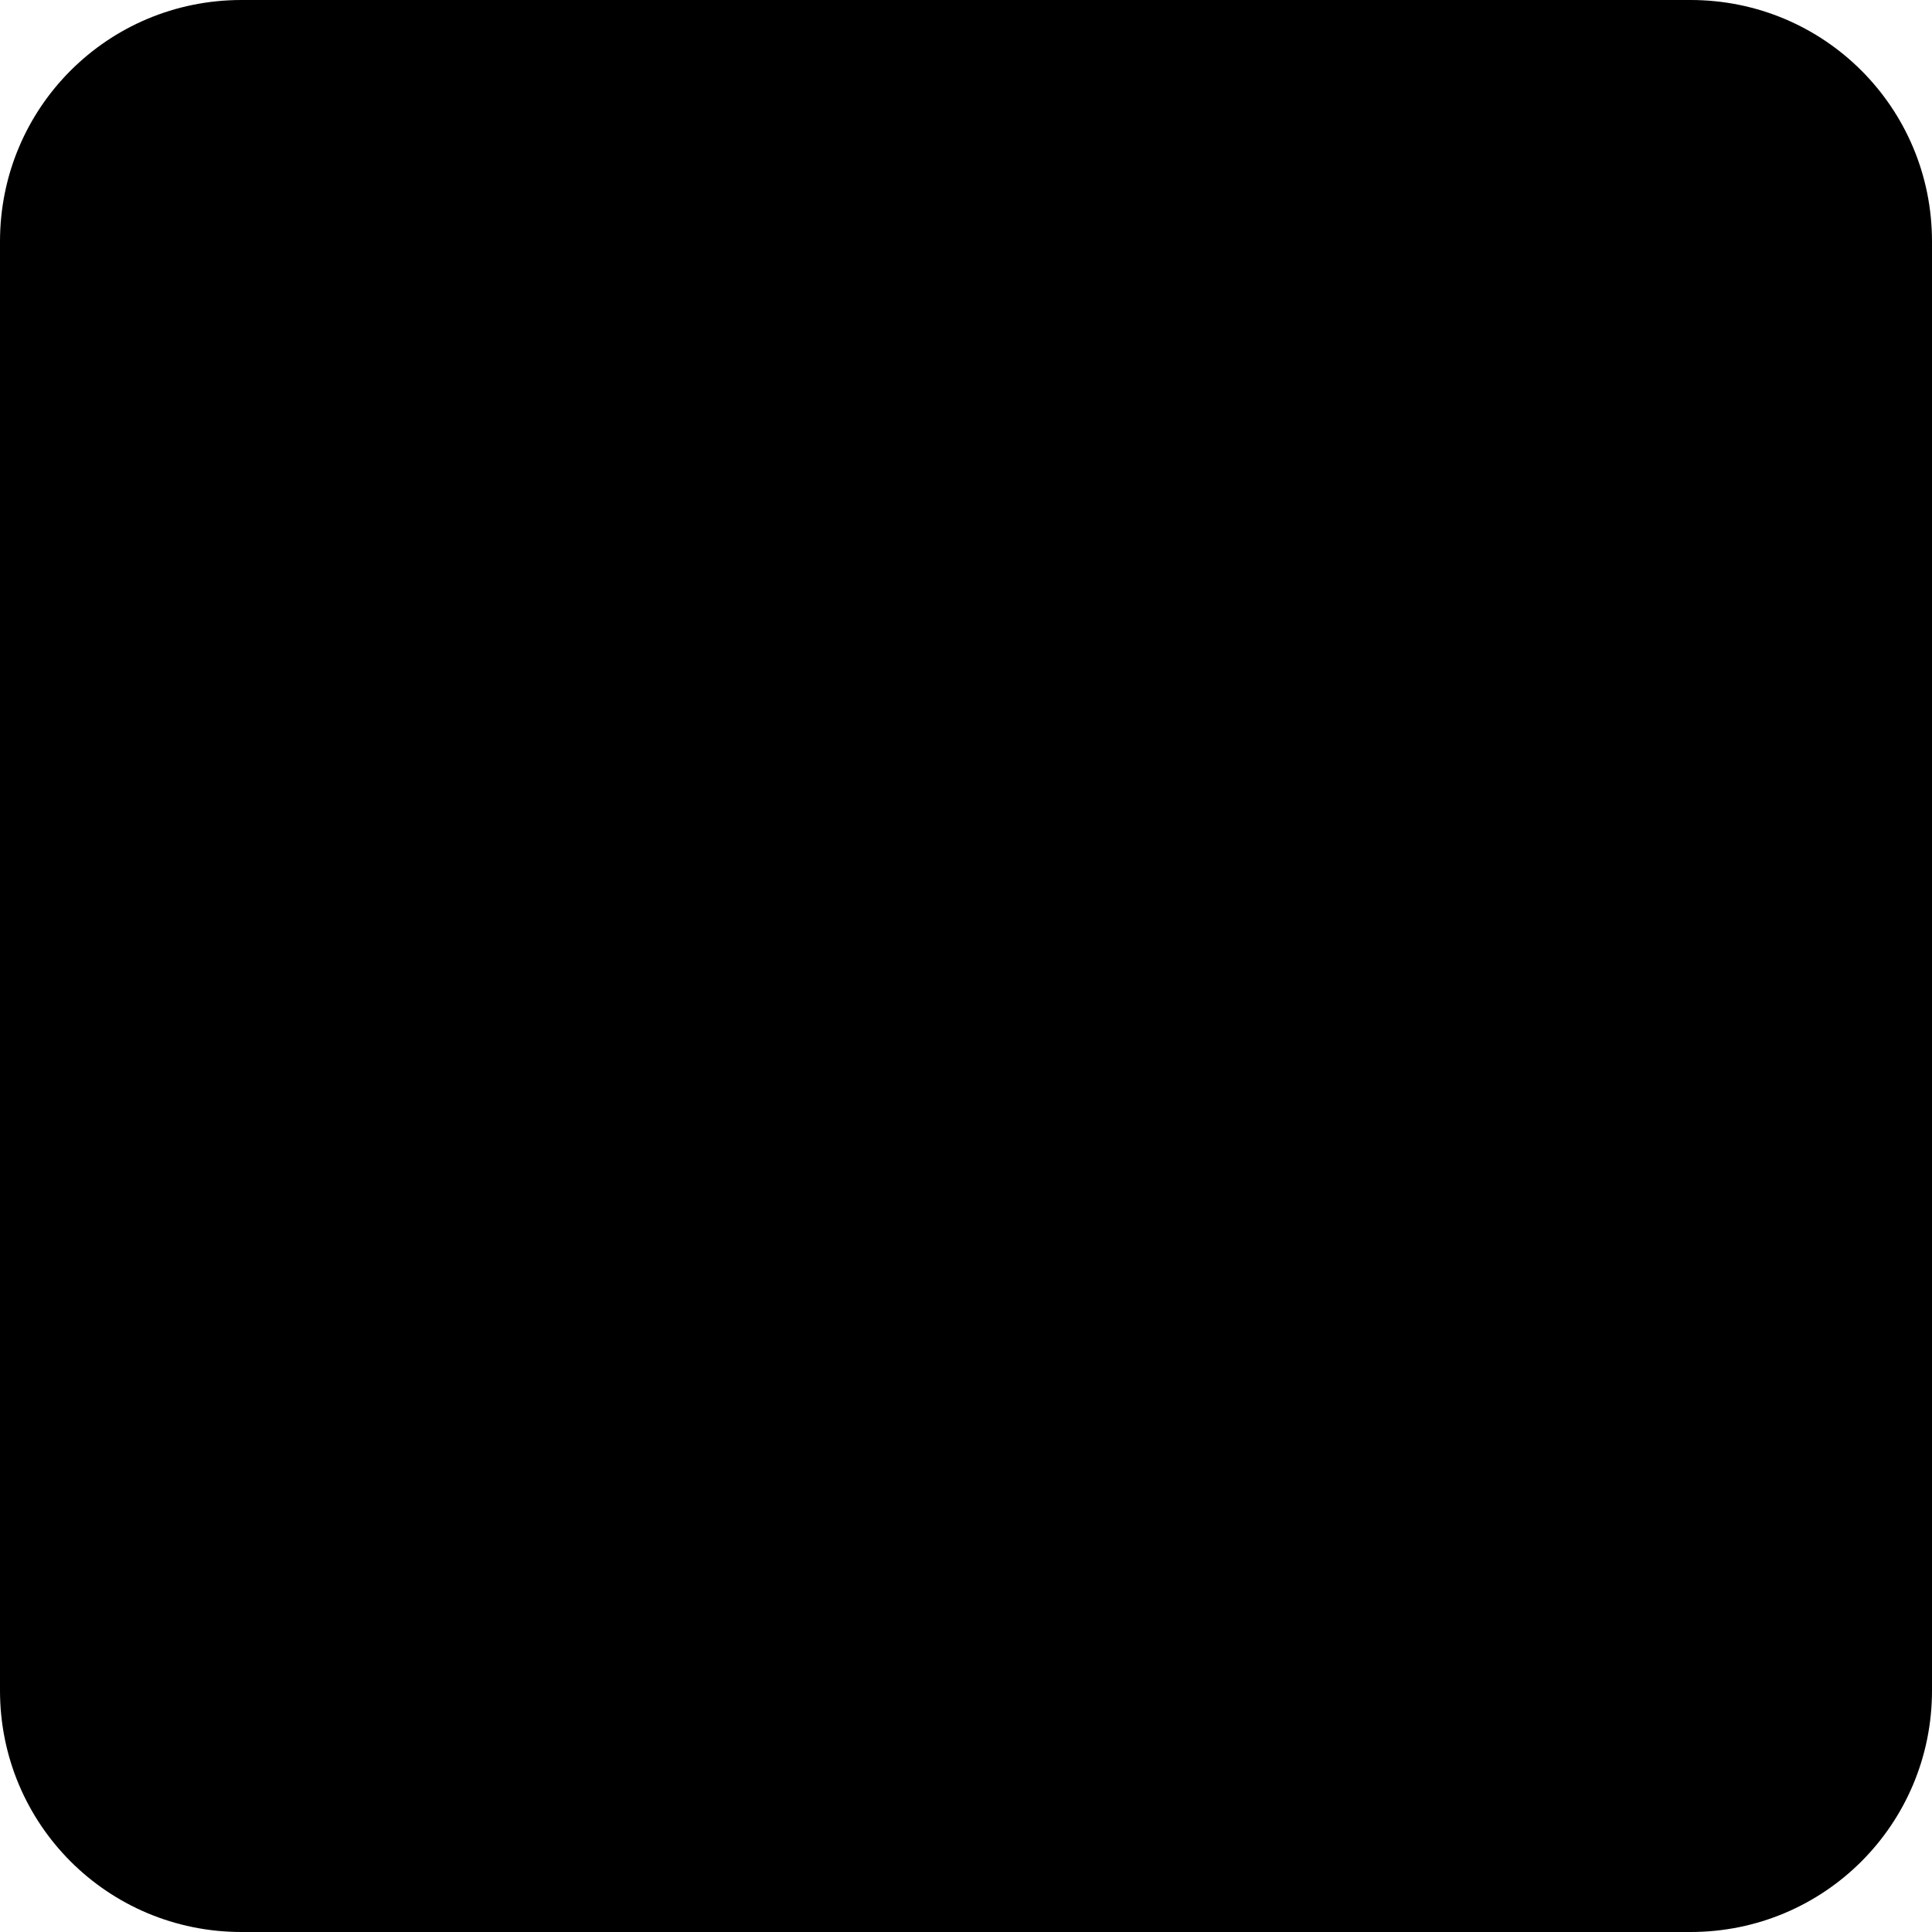
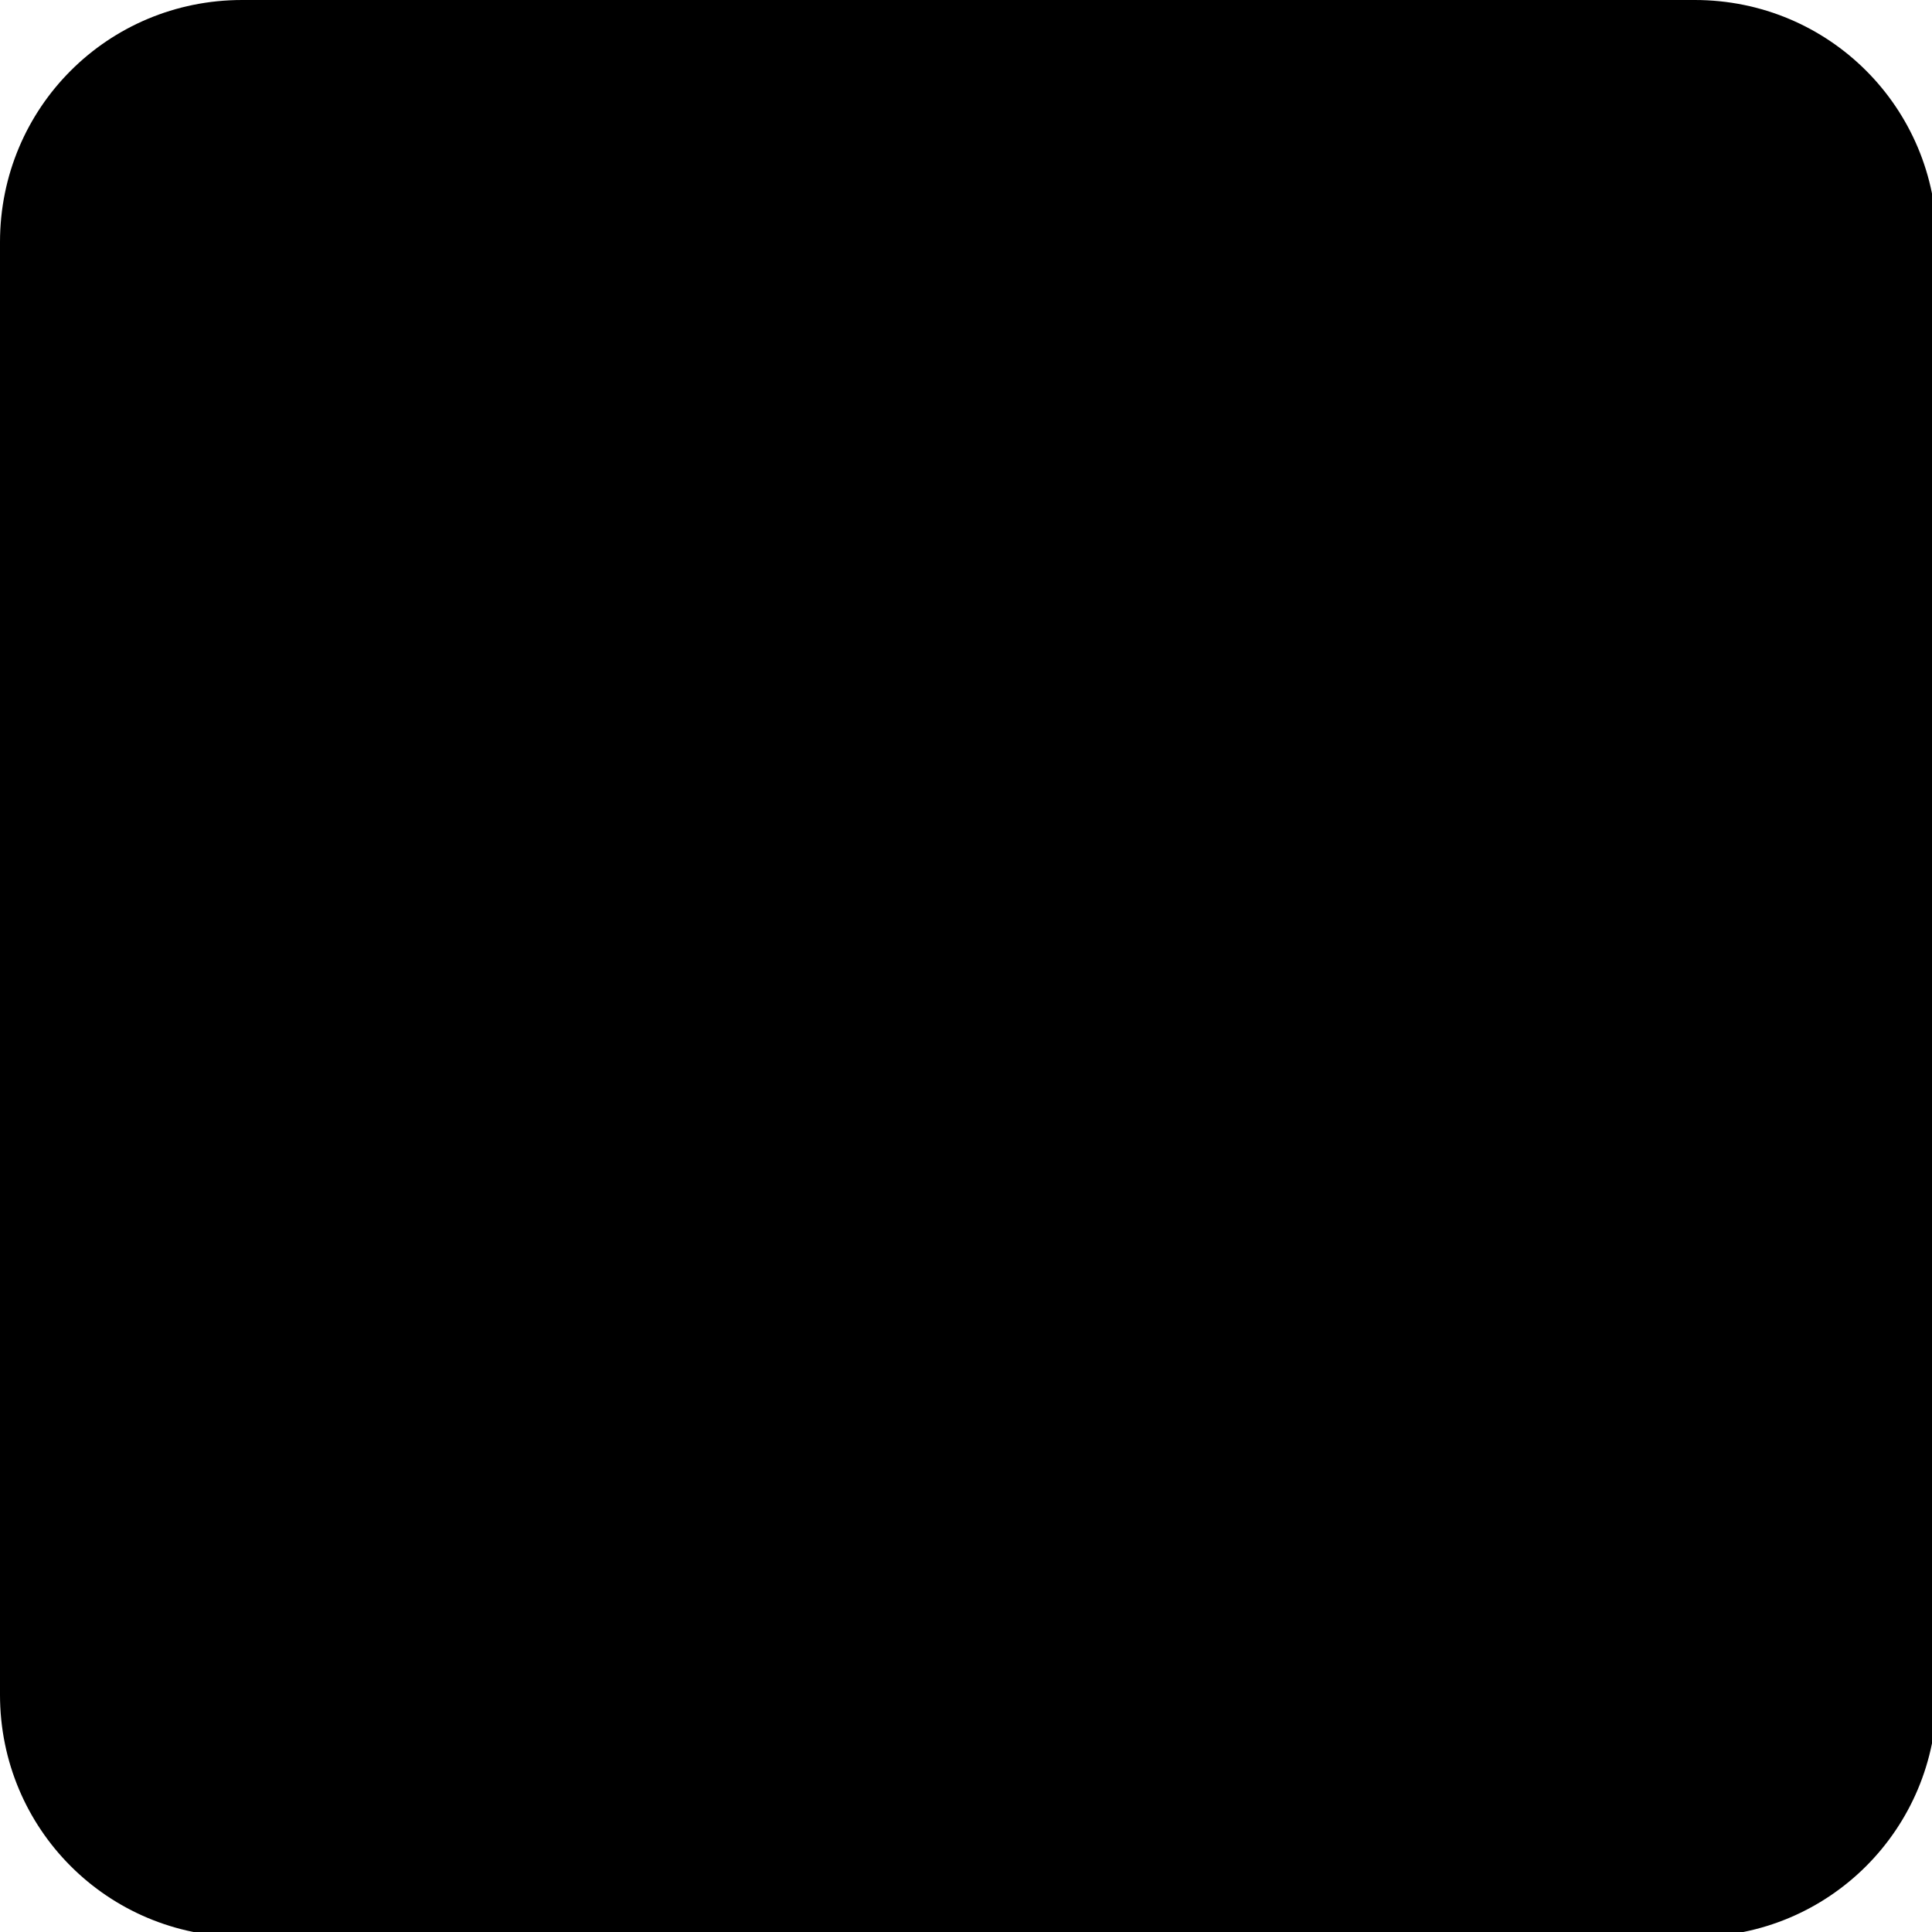
- <svg xmlns="http://www.w3.org/2000/svg" viewBox="0 0 16 16">
-   <g transform="translate(0 -1036.362)">
-     <path style="fill:#%BG%" d="m 1.671,1036.983 12.595,0 c 0.581,0 1.05,0.462 1.05,1.036 l 0,12.433 c 0,0.574 -0.468,1.036 -1.05,1.036 l -12.595,0 c -0.581,0 -1.05,-0.462 -1.05,-1.036 l 0,-12.433 c 0,-0.574 0.468,-1.036 1.05,-1.036 z" />
-     <path style="fill:#%FG%" d="M 2 0 C 0.892 0 3.2526065e-18 0.892 0 2 L 0 14 C 0 15.108 0.892 16 2 16 L 14 16 C 15.108 16 16 15.108 16 14 L 16 2 C 16 0.892 15.108 3.2526065e-18 14 0 L 2 0 z M 2 1 L 14 1 C 14.554 1 15 1.446 15 2 L 15 14 C 15 14.554 14.554 15 14 15 L 2 15 C 1.446 15 1 14.554 1 14 L 1 2 C 1 1.446 1.446 1 2 1 z " transform="translate(0 1036.362)" />
+ <svg xmlns="http://www.w3.org/2000/svg" width="133pt" height="133pt" viewBox="0 0 133 133" version="1.1">
+   <g id="surface1">
+     <path style=" stroke:none;fill-rule:nonzero;fill:#%BG%;fill-opacity:1;" d="M 13.934 5.176 L 118.879 5.176 C 123.73 5.176 127.637 9.016 127.637 13.801 L 127.637 117.414 C 127.637 122.199 123.73 126.043 118.879 126.043 L 13.934 126.043 C 9.082 126.043 5.176 122.199 5.176 117.414 L 5.176 13.801 C 5.176 9.016 9.082 5.176 13.934 5.176 Z M 13.934 5.176 " />
+     <path style=" stroke:none;fill-rule:nonzero;fill:#%FG%;fill-opacity:1;" d="M 16.668 0 C 7.422 0 0 7.422 0 16.668 L 0 116.668 C 0 125.91 7.422 133.332 16.668 133.332 L 116.668 133.332 C 125.91 133.332 133.332 125.91 133.332 116.668 L 133.332 16.668 C 133.332 7.422 125.91 0 116.668 0 Z M 16.668 8.332 L 116.668 8.332 C 121.289 8.332 125 12.043 125 16.668 L 125 116.668 C 125 121.289 121.289 125 116.668 125 L 16.668 125 C 12.043 125 8.332 121.289 8.332 116.668 L 8.332 16.668 C 8.332 12.043 12.043 8.332 16.668 8.332 Z M 16.668 8.332 " />
  </g>
</svg>
